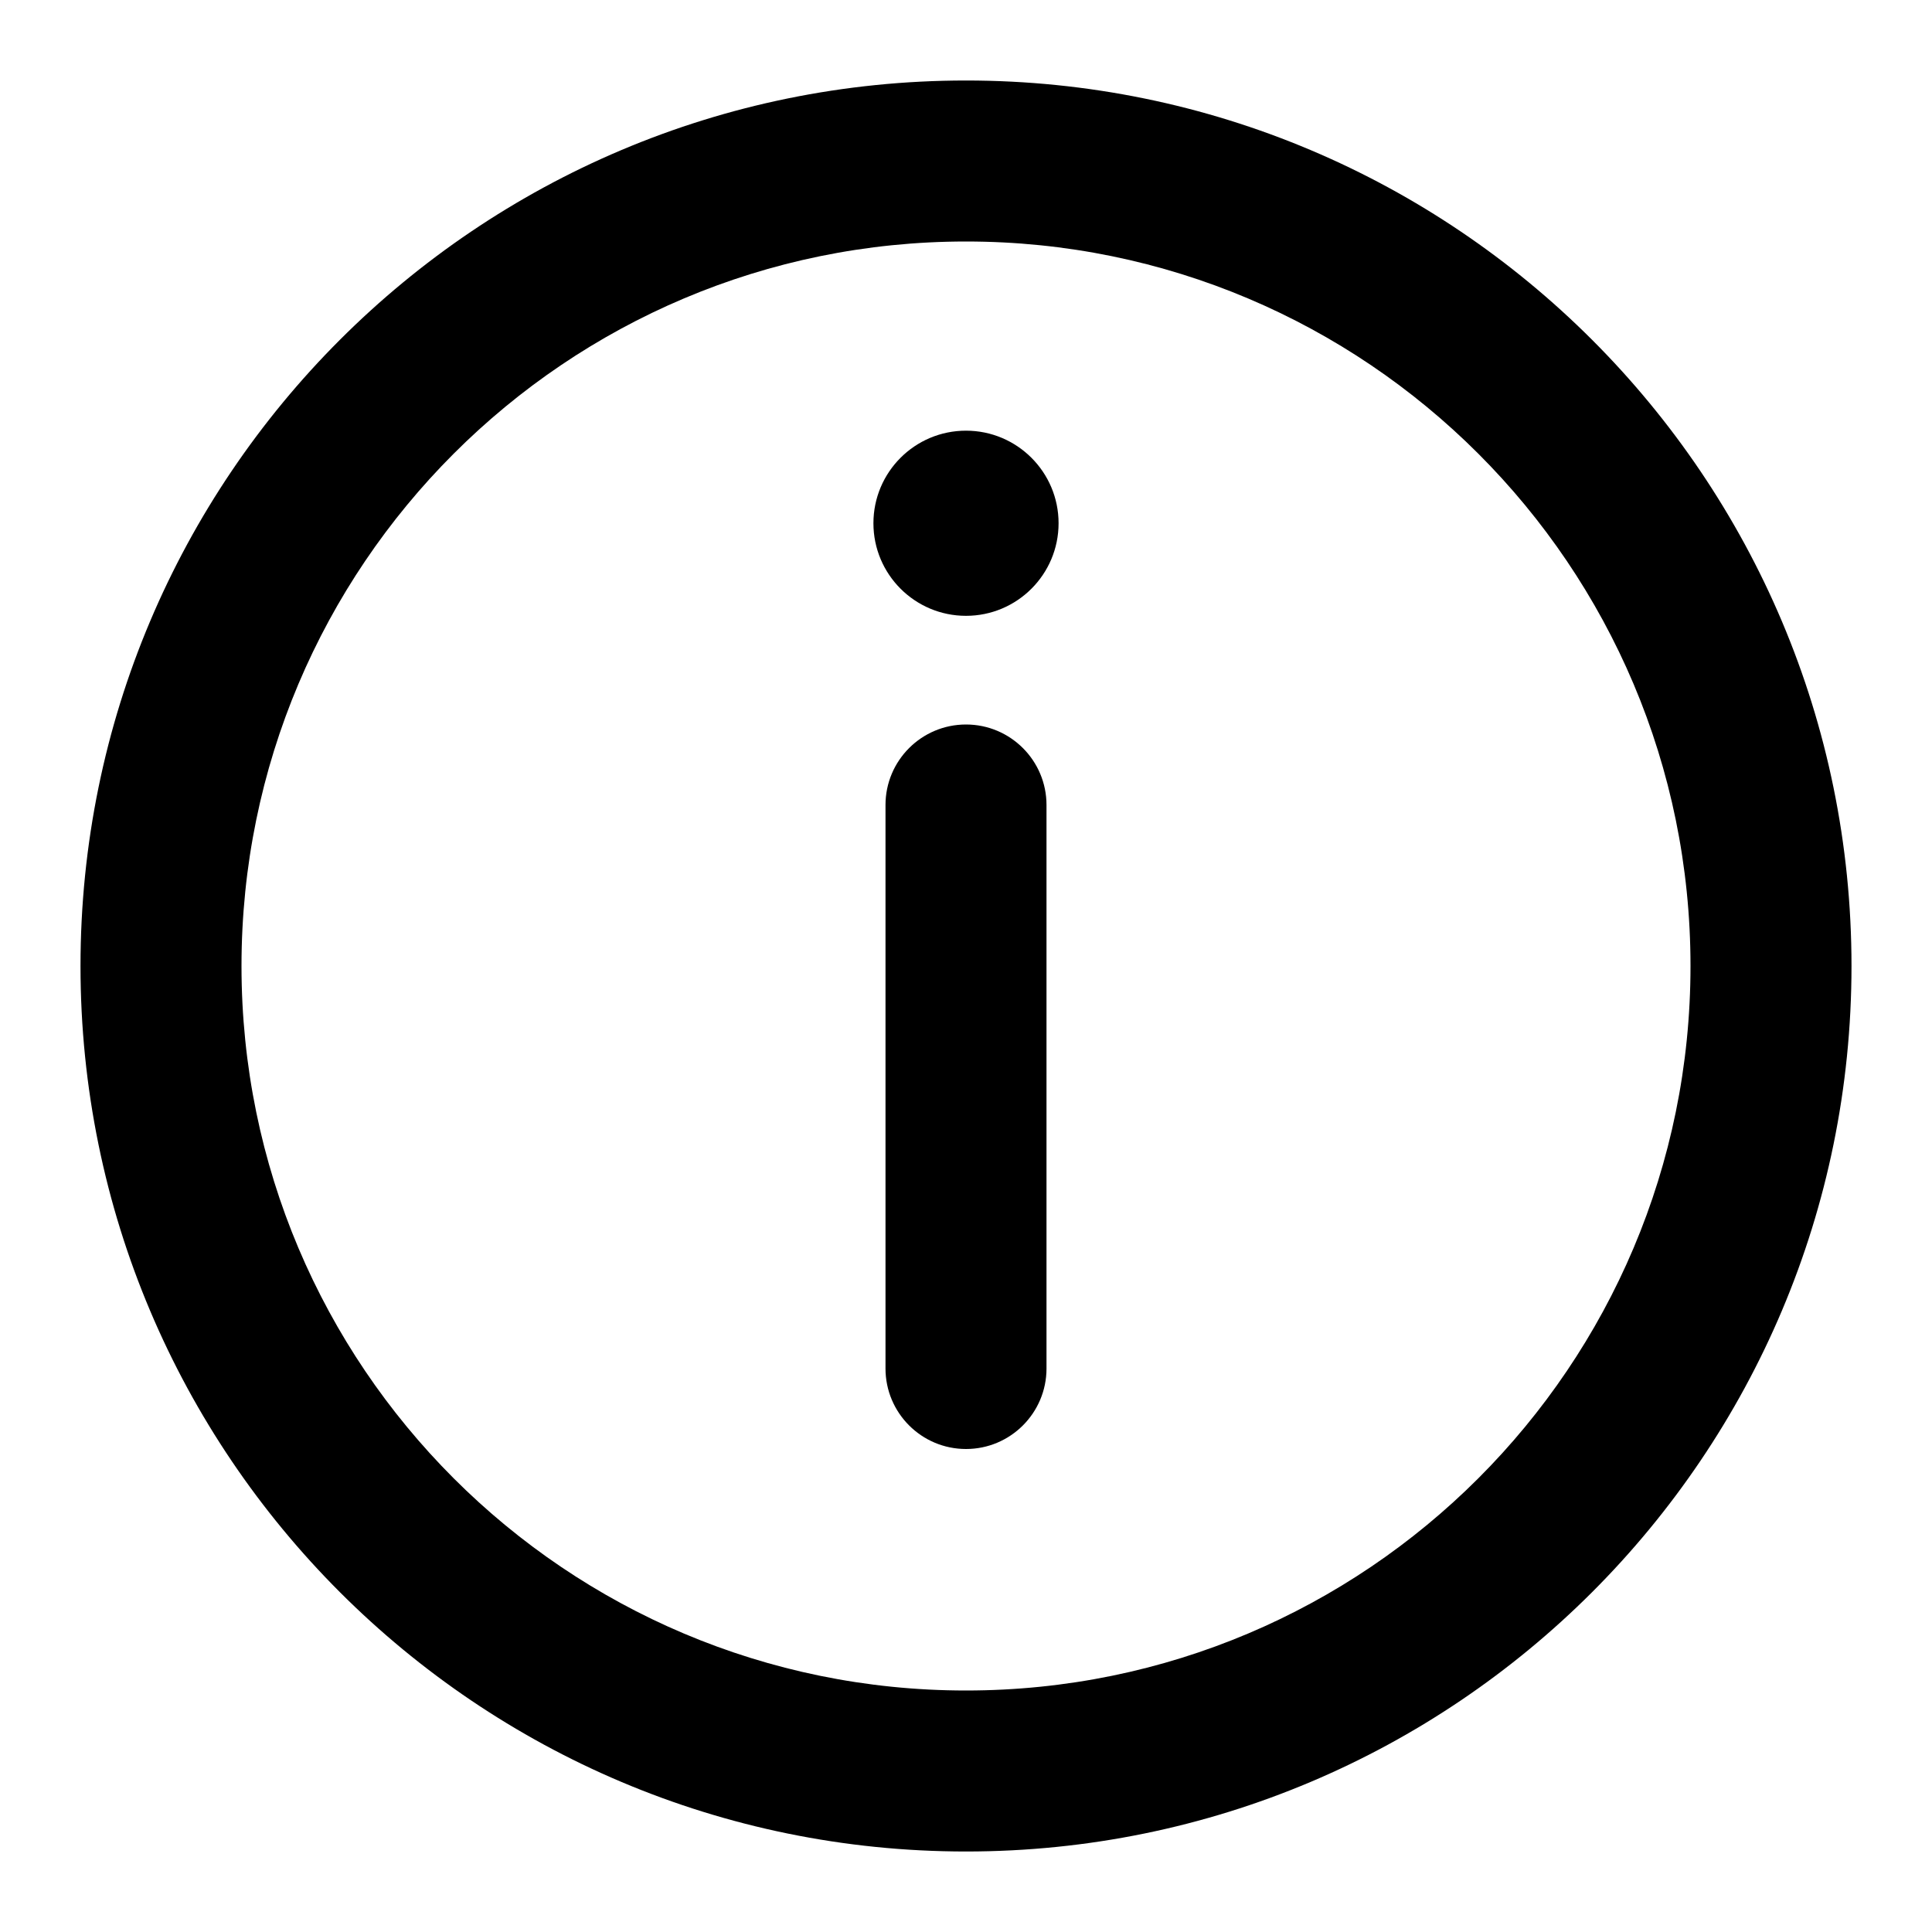
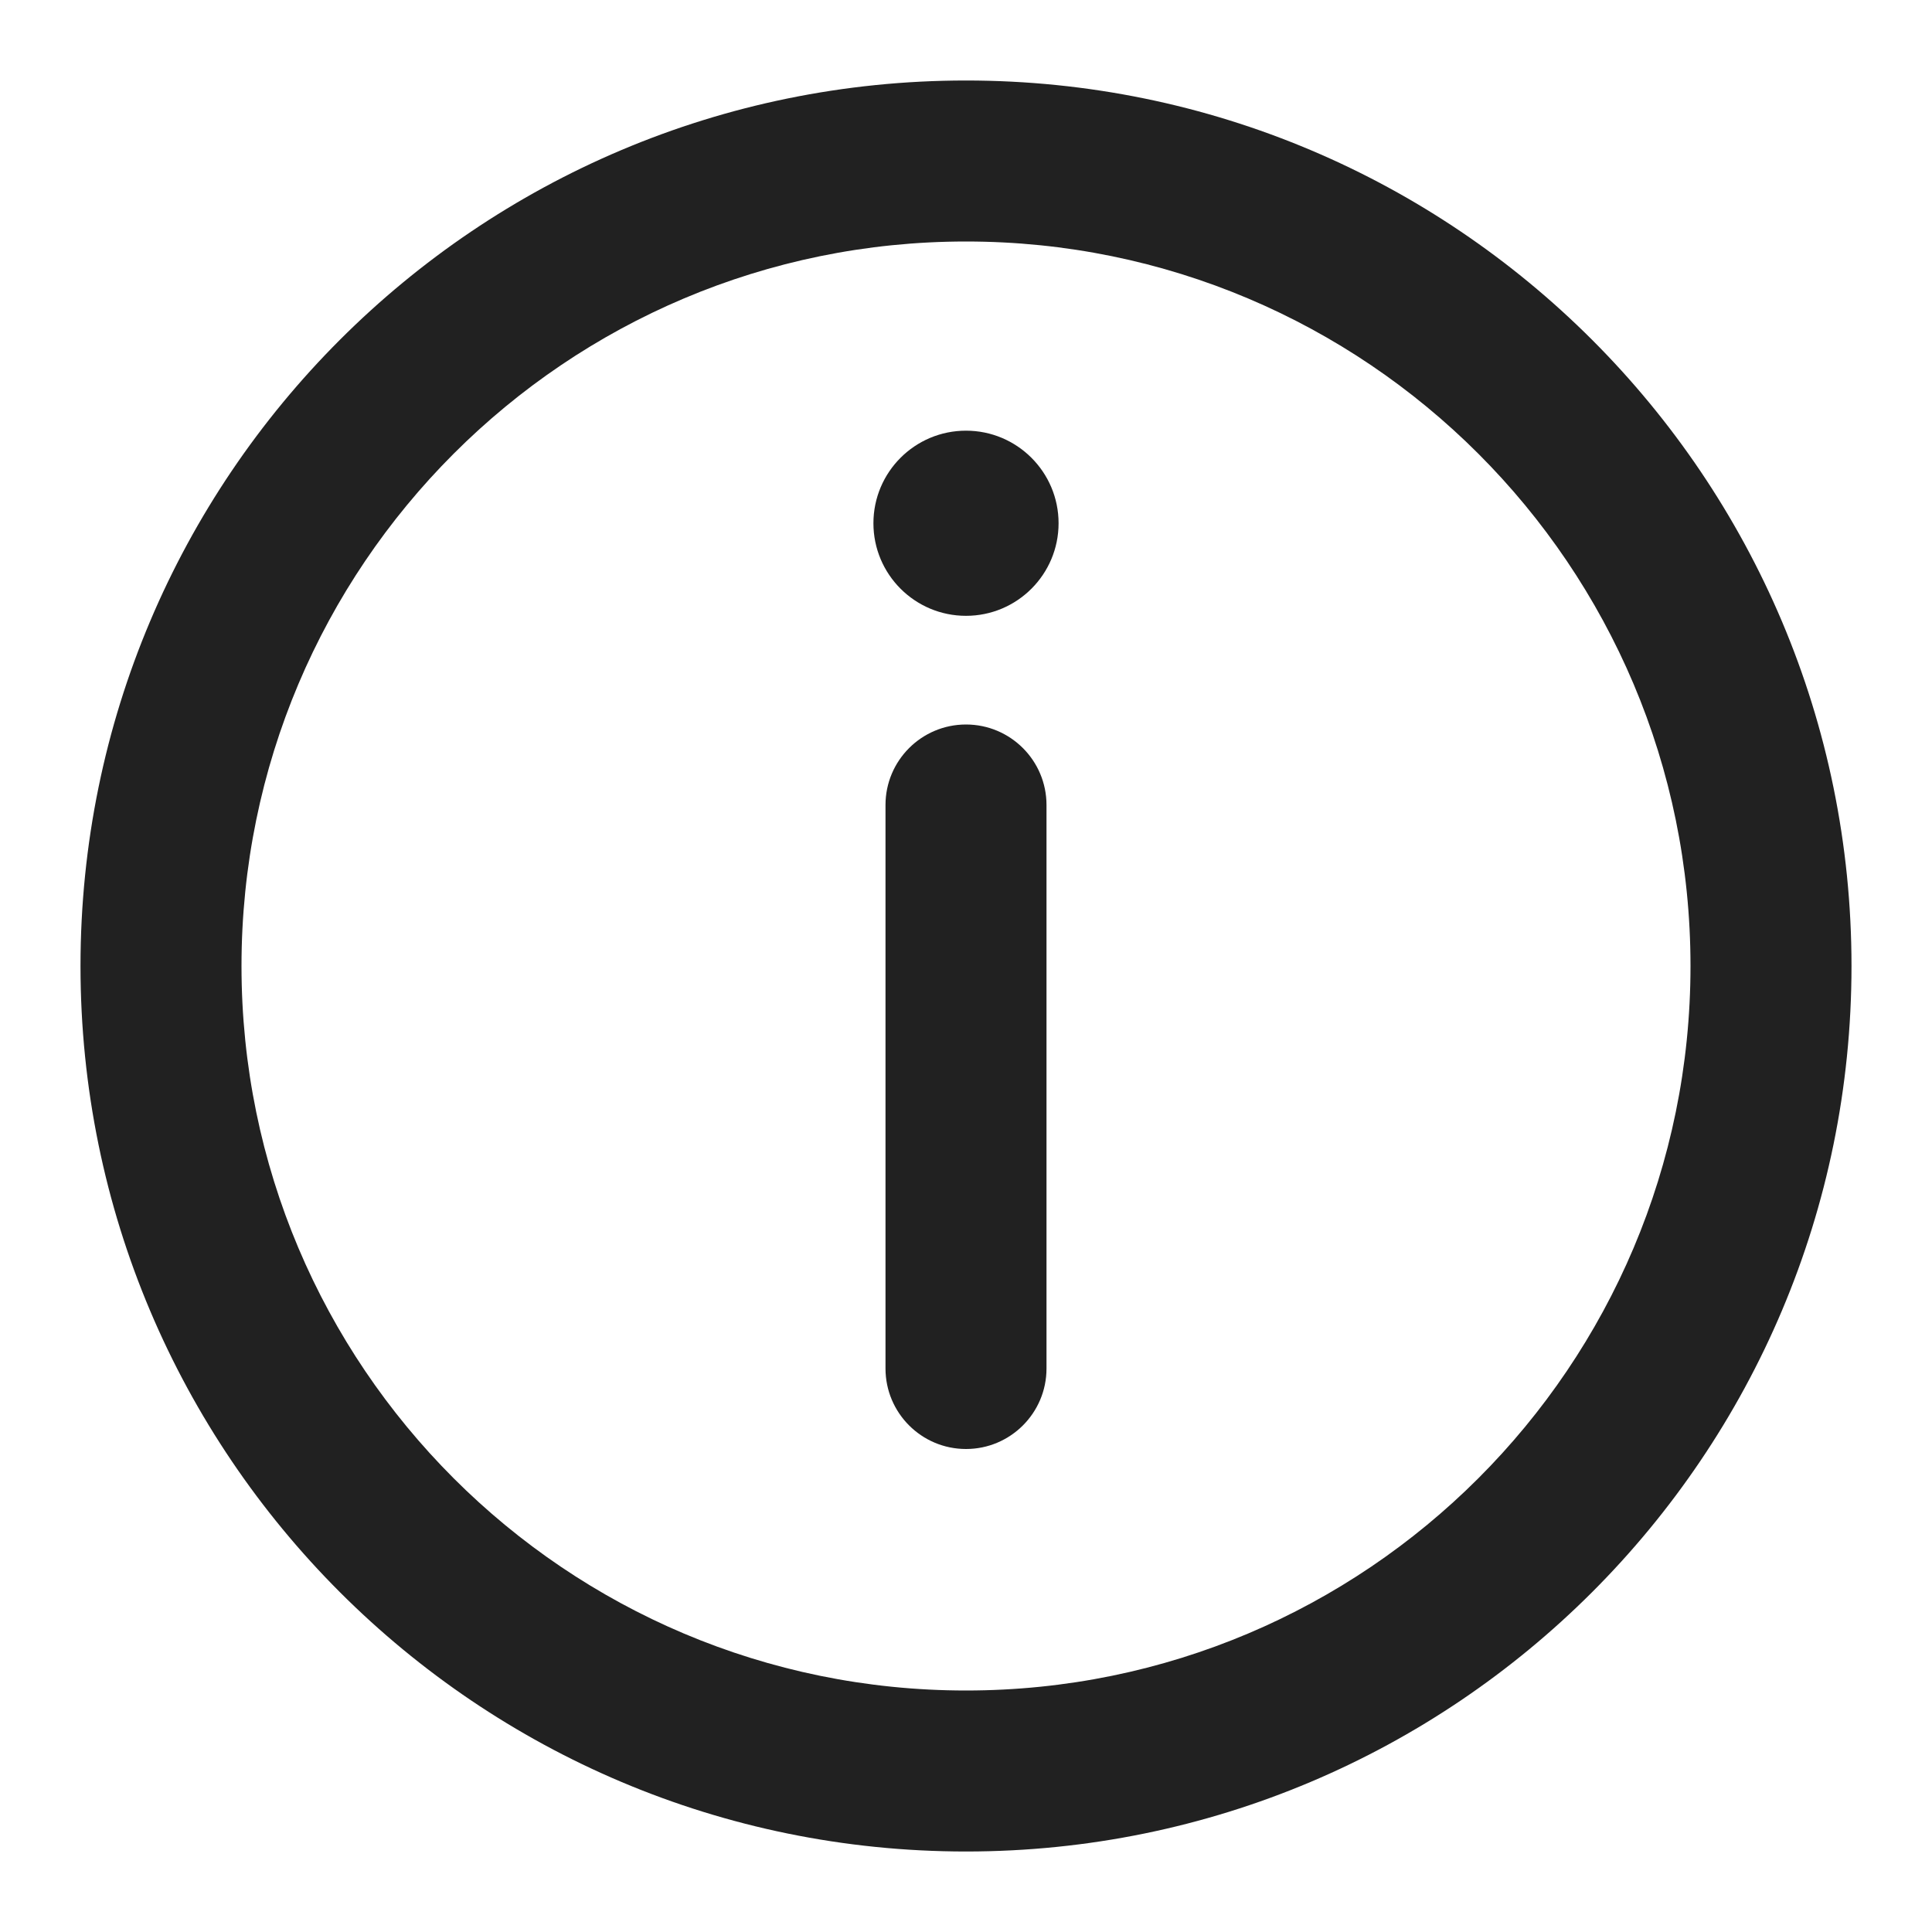
<svg xmlns="http://www.w3.org/2000/svg" width="24" height="24" viewBox="0 0 24 24" fill="none">
-   <path fill-rule="evenodd" clip-rule="evenodd" d="M12 21C16.971 21 21 16.971 21 12C21 7.029 16.971 3 12 3C7.029 3 3 7.029 3 12C3 16.971 7.029 21 12 21ZM12 23C18.075 23 23 18.075 23 12C23 5.925 18.075 1 12 1C5.925 1 1 5.925 1 12C1 18.075 5.925 23 12 23Z" fill="black" />
-   <path fill-rule="evenodd" clip-rule="evenodd" d="M12 18C11.448 18 11 17.552 11 17L11 10C11 9.448 11.448 9 12 9C12.552 9 13 9.448 13 10L13 17C13 17.552 12.552 18 12 18Z" fill="black" />
-   <path fill-rule="evenodd" clip-rule="evenodd" d="M13.15 6.5C13.15 7.135 12.635 7.65 12 7.65C11.365 7.65 10.85 7.135 10.85 6.5C10.85 5.865 11.365 5.35 12 5.35C12.635 5.35 13.15 5.865 13.15 6.5Z" fill="black" />
+   <path fill-rule="evenodd" clip-rule="evenodd" d="M12 21C16.971 21 21 16.971 21 12C21 7.029 16.971 3 12 3C7.029 3 3 7.029 3 12C3 16.971 7.029 21 12 21ZM12 23C18.075 23 23 18.075 23 12C23 5.925 18.075 1 12 1C5.925 1 1 5.925 1 12C1 18.075 5.925 23 12 23Z" fill="#212121" />
+   <path fill-rule="evenodd" clip-rule="evenodd" d="M12 18C11.448 18 11 17.552 11 17L11 10C11 9.448 11.448 9 12 9C12.552 9 13 9.448 13 10L13 17C13 17.552 12.552 18 12 18Z" fill="#212121" />
+   <path fill-rule="evenodd" clip-rule="evenodd" d="M13.15 6.5C13.15 7.135 12.635 7.65 12 7.65C11.365 7.65 10.85 7.135 10.85 6.5C10.85 5.865 11.365 5.35 12 5.35C12.635 5.35 13.15 5.865 13.15 6.5Z" fill="#212121" />
</svg>
